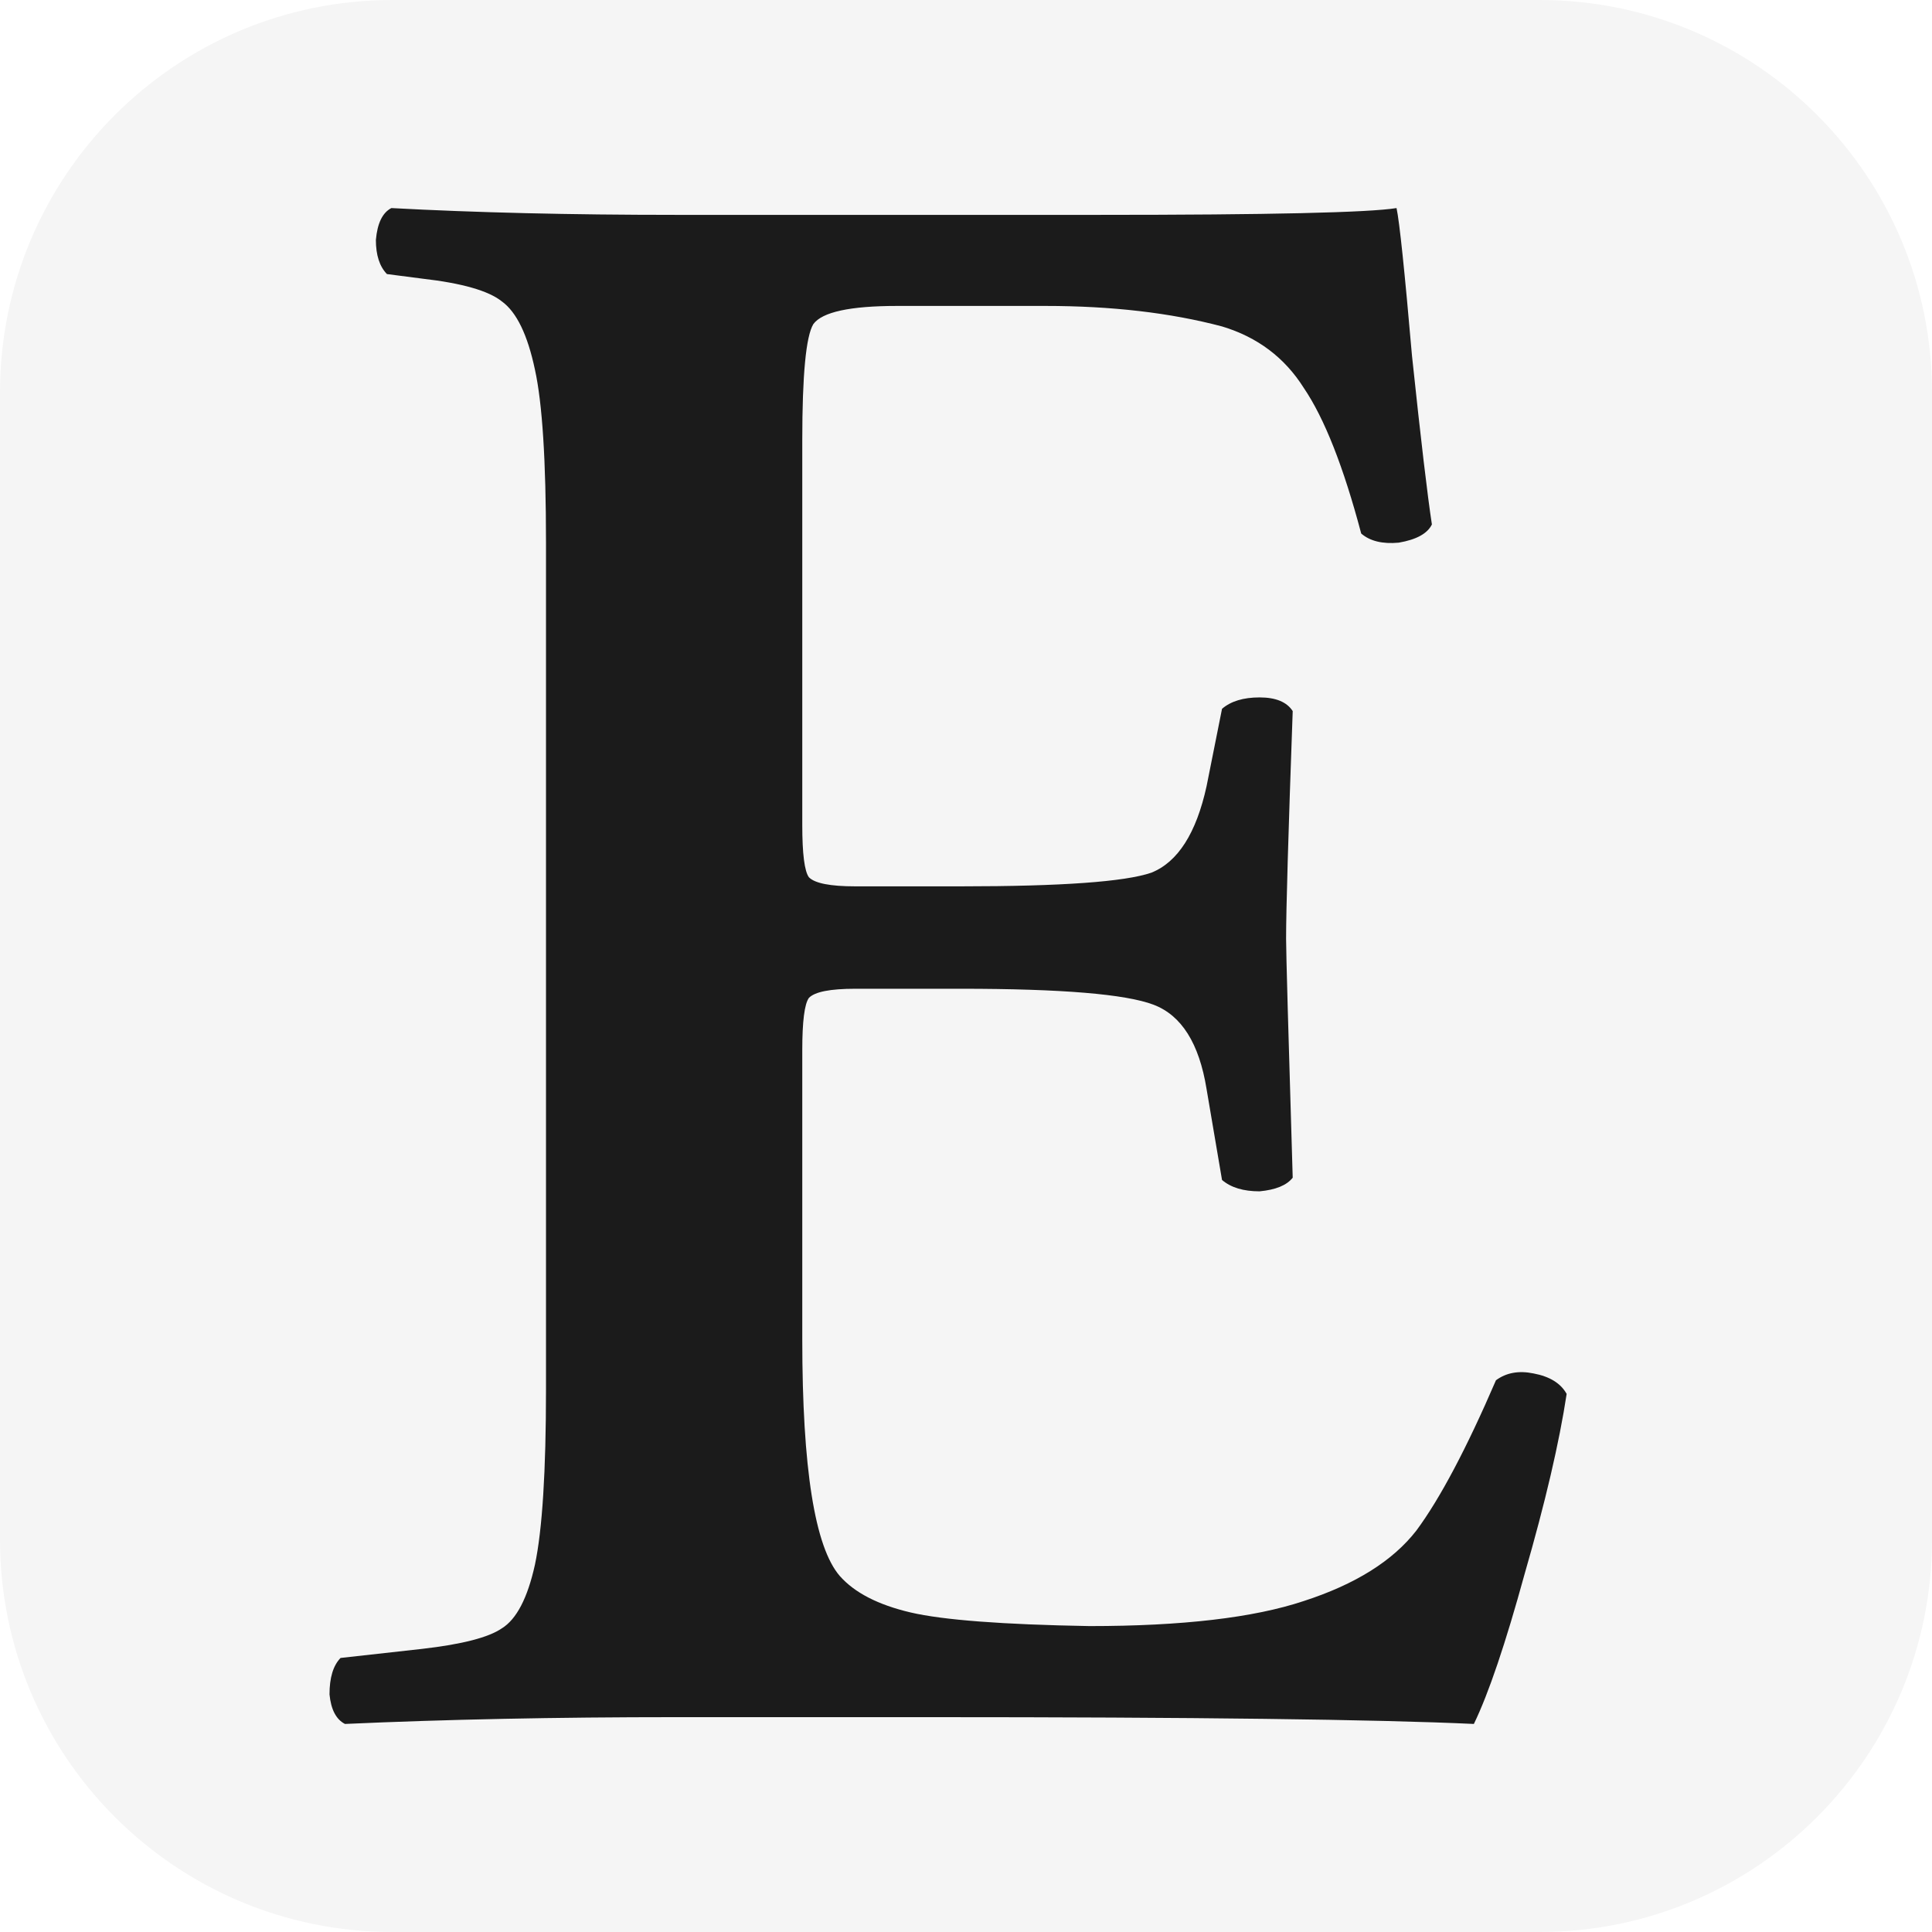
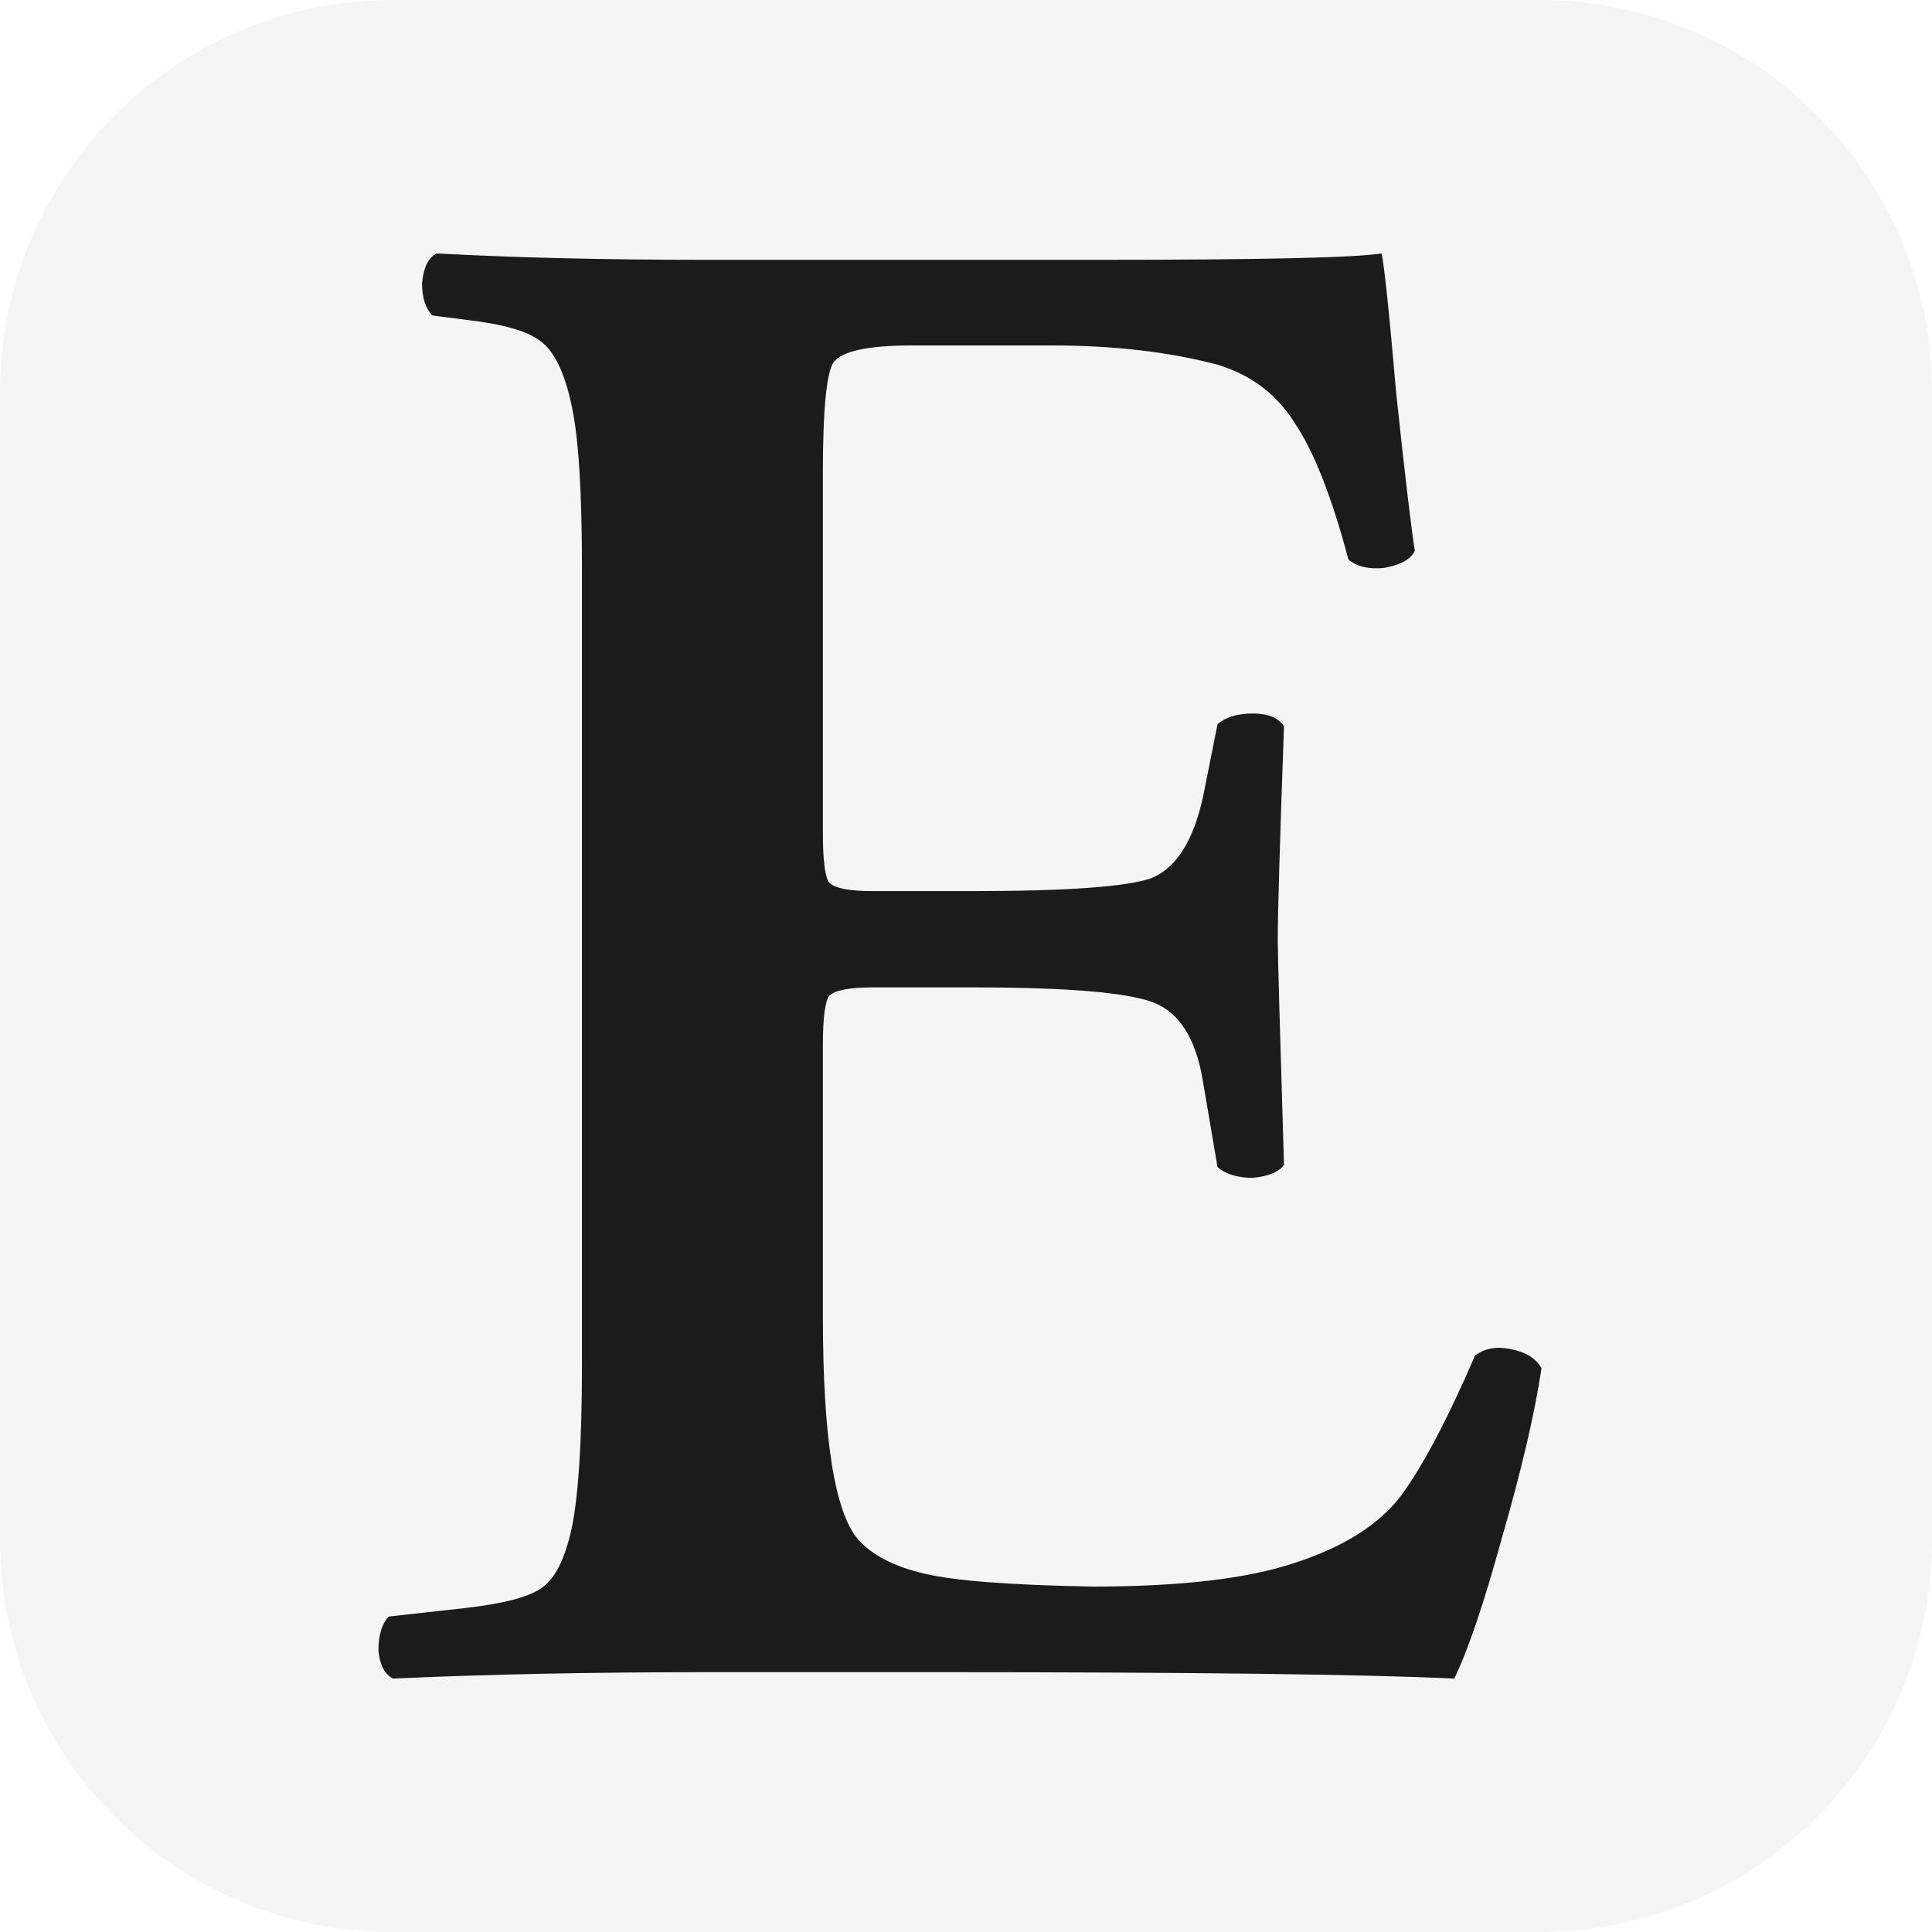
<svg xmlns="http://www.w3.org/2000/svg" width="64" height="64">
  <path d="M13 0h38a13 13 0 0 1 13 13v38a13 13 0 0 1-13 13H13A13 13 0 0 1 0 51V13A13 13 0 0 1 13 0" style="display:inline;fill:#f5f5f5;fill-opacity:1;stroke-width:.817" />
  <g style="display:inline">
-     <path d="M17.782 46.332V17.668q0-4.161-.374-5.856-.374-1.773-1.122-2.312-.673-.54-2.692-.77l-1.197-.155q-.374-.385-.374-1.156.075-.847.524-1.078 4.263.23 9.648.23H36.48q8.675 0 10.096-.23.15.693.524 5.008.448 4.238.673 5.702-.225.463-1.122.617-.823.077-1.271-.309-.898-3.39-1.945-4.931-.972-1.541-2.767-2.08-2.618-.694-5.983-.694h-5.011q-2.394 0-2.842.616-.374.617-.374 3.93v13.023q0 1.464.224 1.772.3.308 1.57.308h3.59q5.086 0 6.433-.462 1.346-.54 1.87-2.928l.523-2.62q.449-.386 1.271-.386.823 0 1.122.463-.224 6.241-.224 7.705 0 .694.224 8.091-.3.385-1.122.462-.822 0-1.271-.385l-.524-3.082q-.374-2.312-1.795-2.851t-6.506-.54h-3.59q-1.272 0-1.57.309-.225.308-.225 1.772v9.786q0 6.55 1.271 8.014.748.847 2.393 1.233 1.646.385 6.058.462 4.712 0 7.255-.848 2.618-.847 3.814-2.388 1.197-1.618 2.693-5.086.523-.385 1.271-.231.823.154 1.122.693-.374 2.466-1.421 6.088-.972 3.544-1.72 5.085-4.936-.23-18.473-.23h-8.526q-6.133 0-11.219.23-.448-.23-.523-1.001 0-.848.374-1.233l2.767-.308q2.02-.232 2.692-.694.748-.462 1.122-2.157.374-1.773.374-5.934" aria-label="E" style="font-weight:600;font-size:71.447px;font-family:&quot;Adobe Garamond Pro&quot;;-inkscape-font-specification:&quot;Adobe Garamond Pro, Semi-Bold&quot;;fill:#1b1b1b;stroke-width:6.326" transform="translate(.687 .688)scale(.97851)" />
+     <path d="M17.782 46.332V17.668q0-4.161-.374-5.856-.374-1.773-1.122-2.312-.673-.54-2.692-.77l-1.197-.155q-.374-.385-.374-1.156.075-.847.524-1.078 4.263.23 9.648.23H36.48q8.675 0 10.096-.23.15.693.524 5.008.448 4.238.673 5.702-.225.463-1.122.617-.823.077-1.271-.309-.898-3.39-1.945-4.931-.972-1.541-2.767-2.08-2.618-.694-5.983-.694h-5.011q-2.394 0-2.842.616-.374.617-.374 3.93v13.023q0 1.464.224 1.772.3.308 1.57.308h3.59q5.086 0 6.433-.462 1.346-.54 1.87-2.928l.523-2.62q.449-.386 1.271-.386.823 0 1.122.463-.224 6.241-.224 7.705 0 .694.224 8.091-.3.385-1.122.462-.822 0-1.271-.385l-.524-3.082q-.374-2.312-1.795-2.851t-6.506-.54h-3.59q-1.272 0-1.57.309-.225.308-.225 1.772v9.786q0 6.55 1.271 8.014.748.847 2.393 1.233 1.646.385 6.058.462 4.712 0 7.255-.848 2.618-.847 3.814-2.388 1.197-1.618 2.693-5.086.523-.385 1.271-.231.823.154 1.122.693-.374 2.466-1.421 6.088-.972 3.544-1.72 5.085-4.936-.23-18.473-.23h-8.526q-6.133 0-11.219.23-.448-.23-.523-1.001 0-.848.374-1.233l2.767-.308q2.02-.232 2.692-.694.748-.462 1.122-2.157.374-1.773.374-5.934" aria-label="E" style="font-weight:600;font-size:71.447px;font-family:&quot;Adobe Garamond Pro&quot;;-inkscape-font-specification:&quot;Adobe Garamond Pro, Semi-Bold&quot;;fill:#1b1b1b;stroke-width:6.326" transform="translate(2.92 2.562)scale(.91994)" />
  </g>
</svg>
